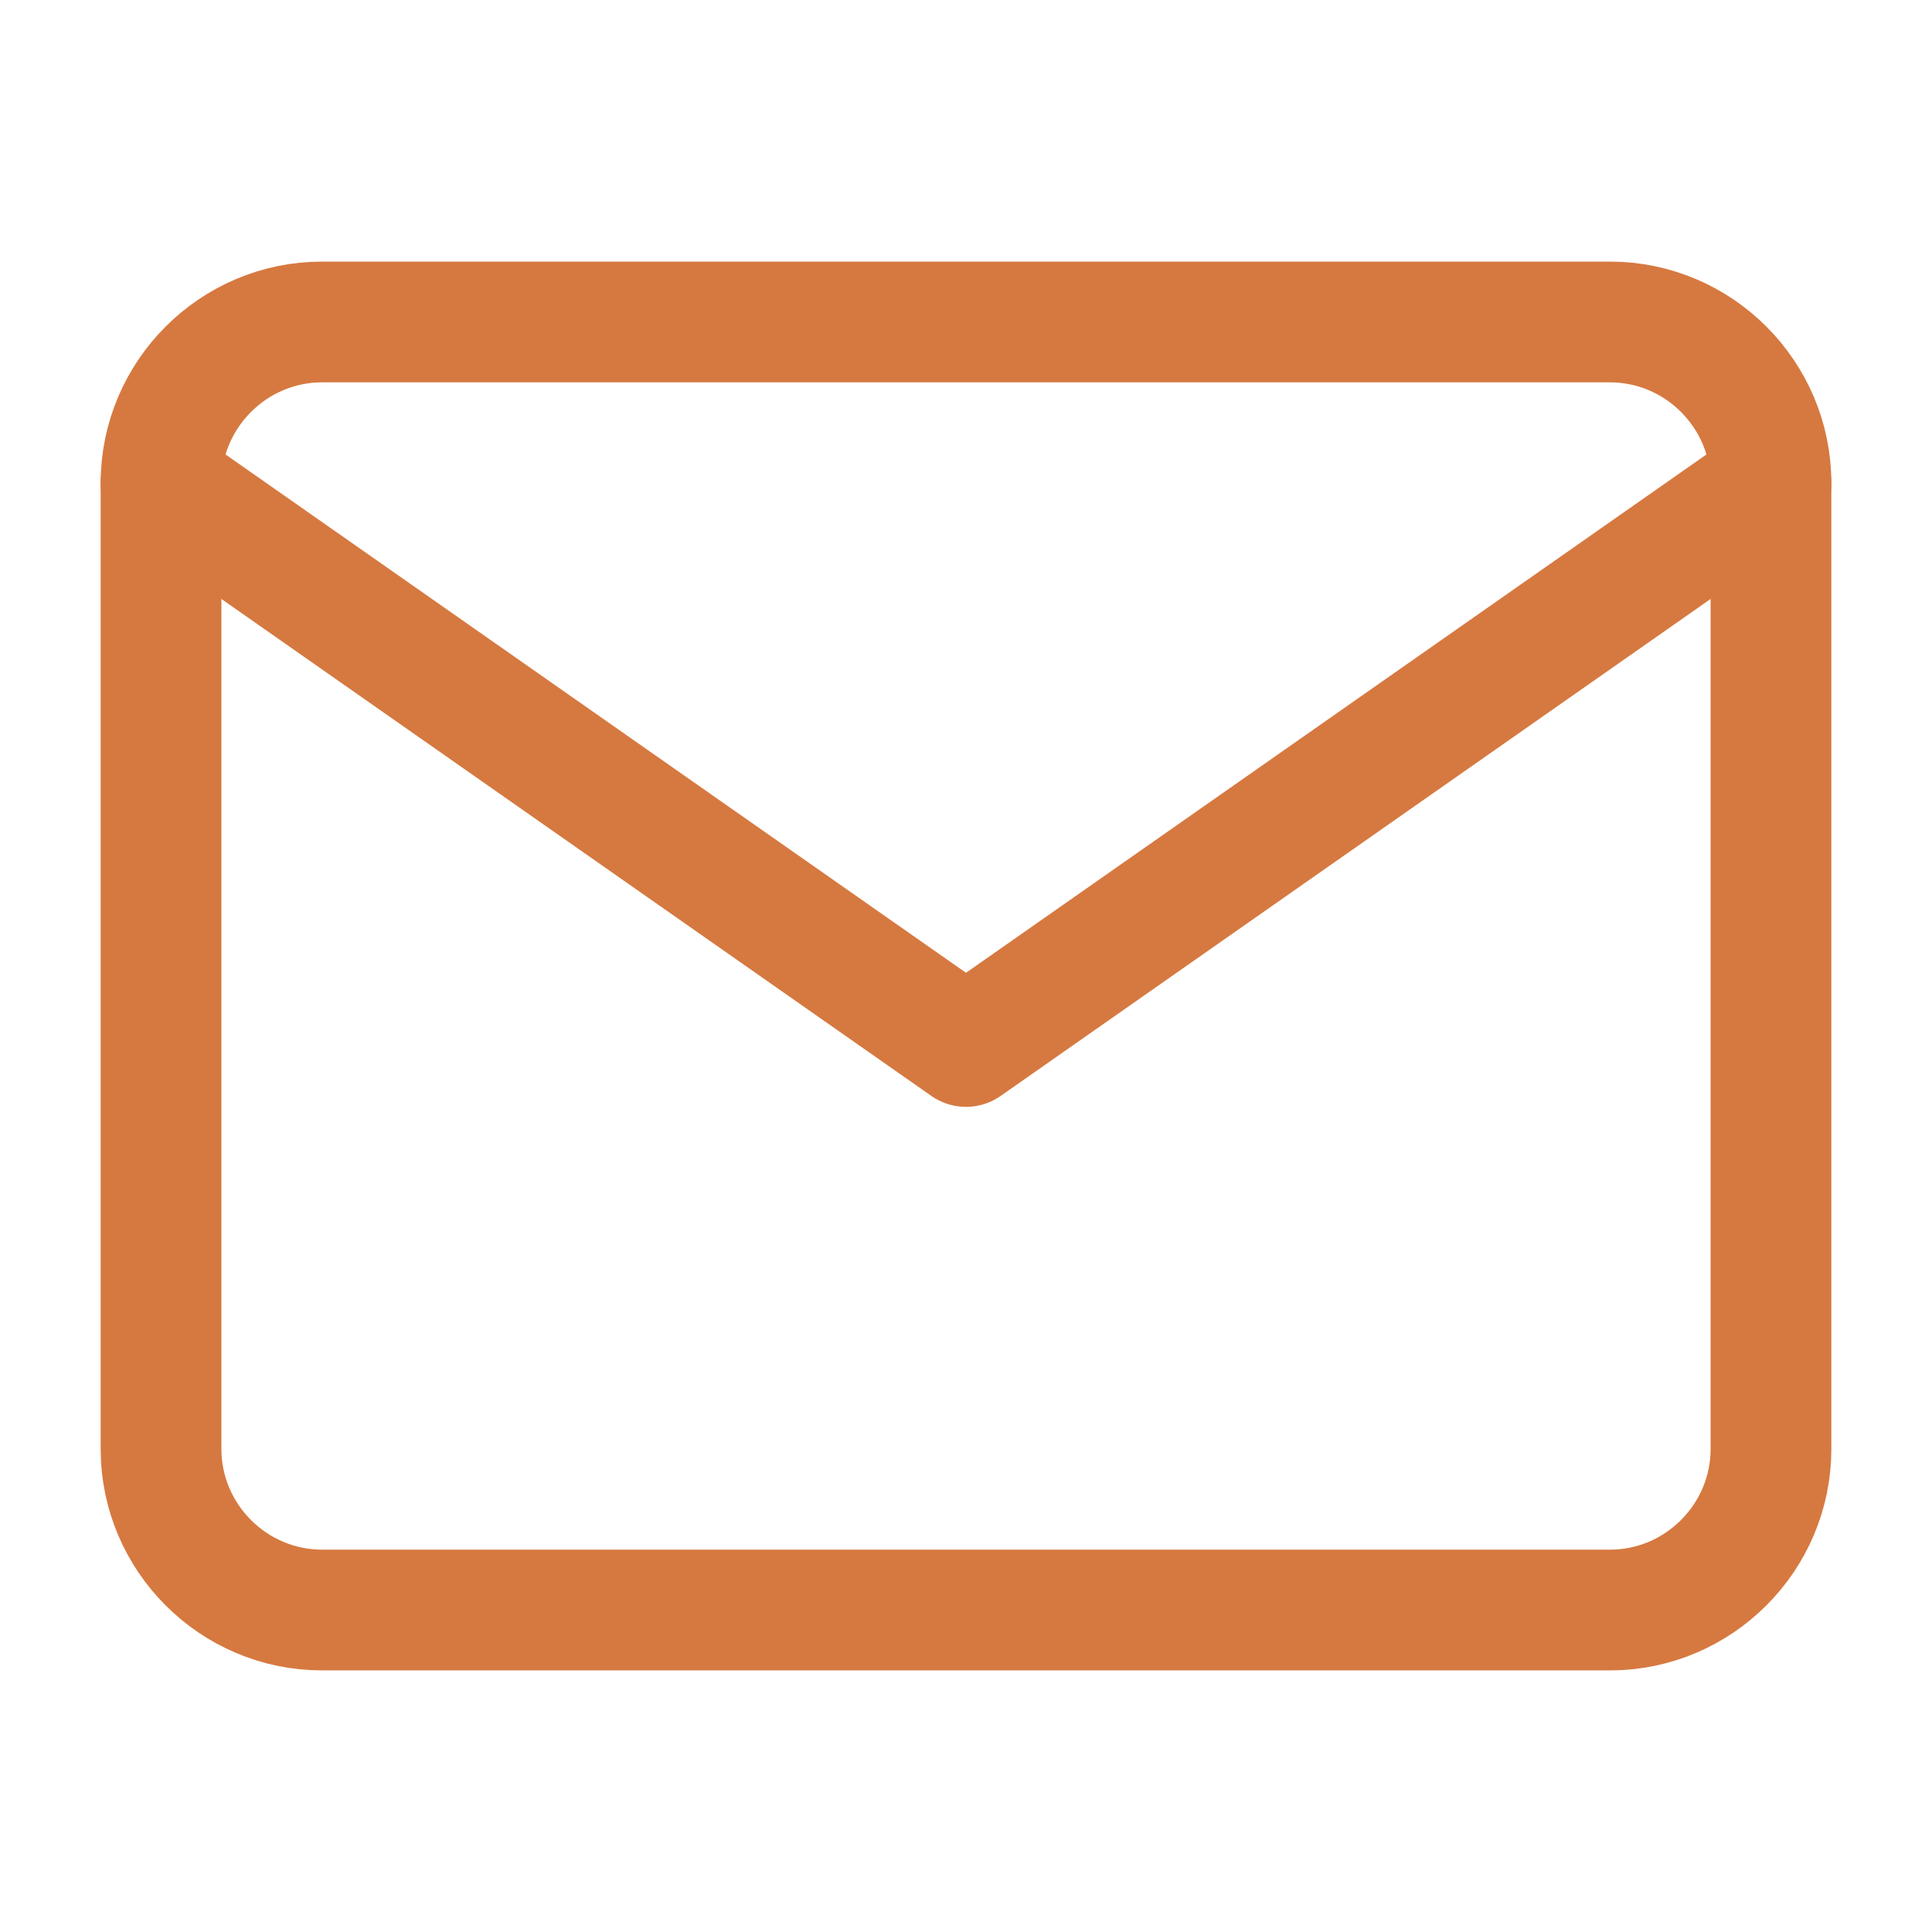
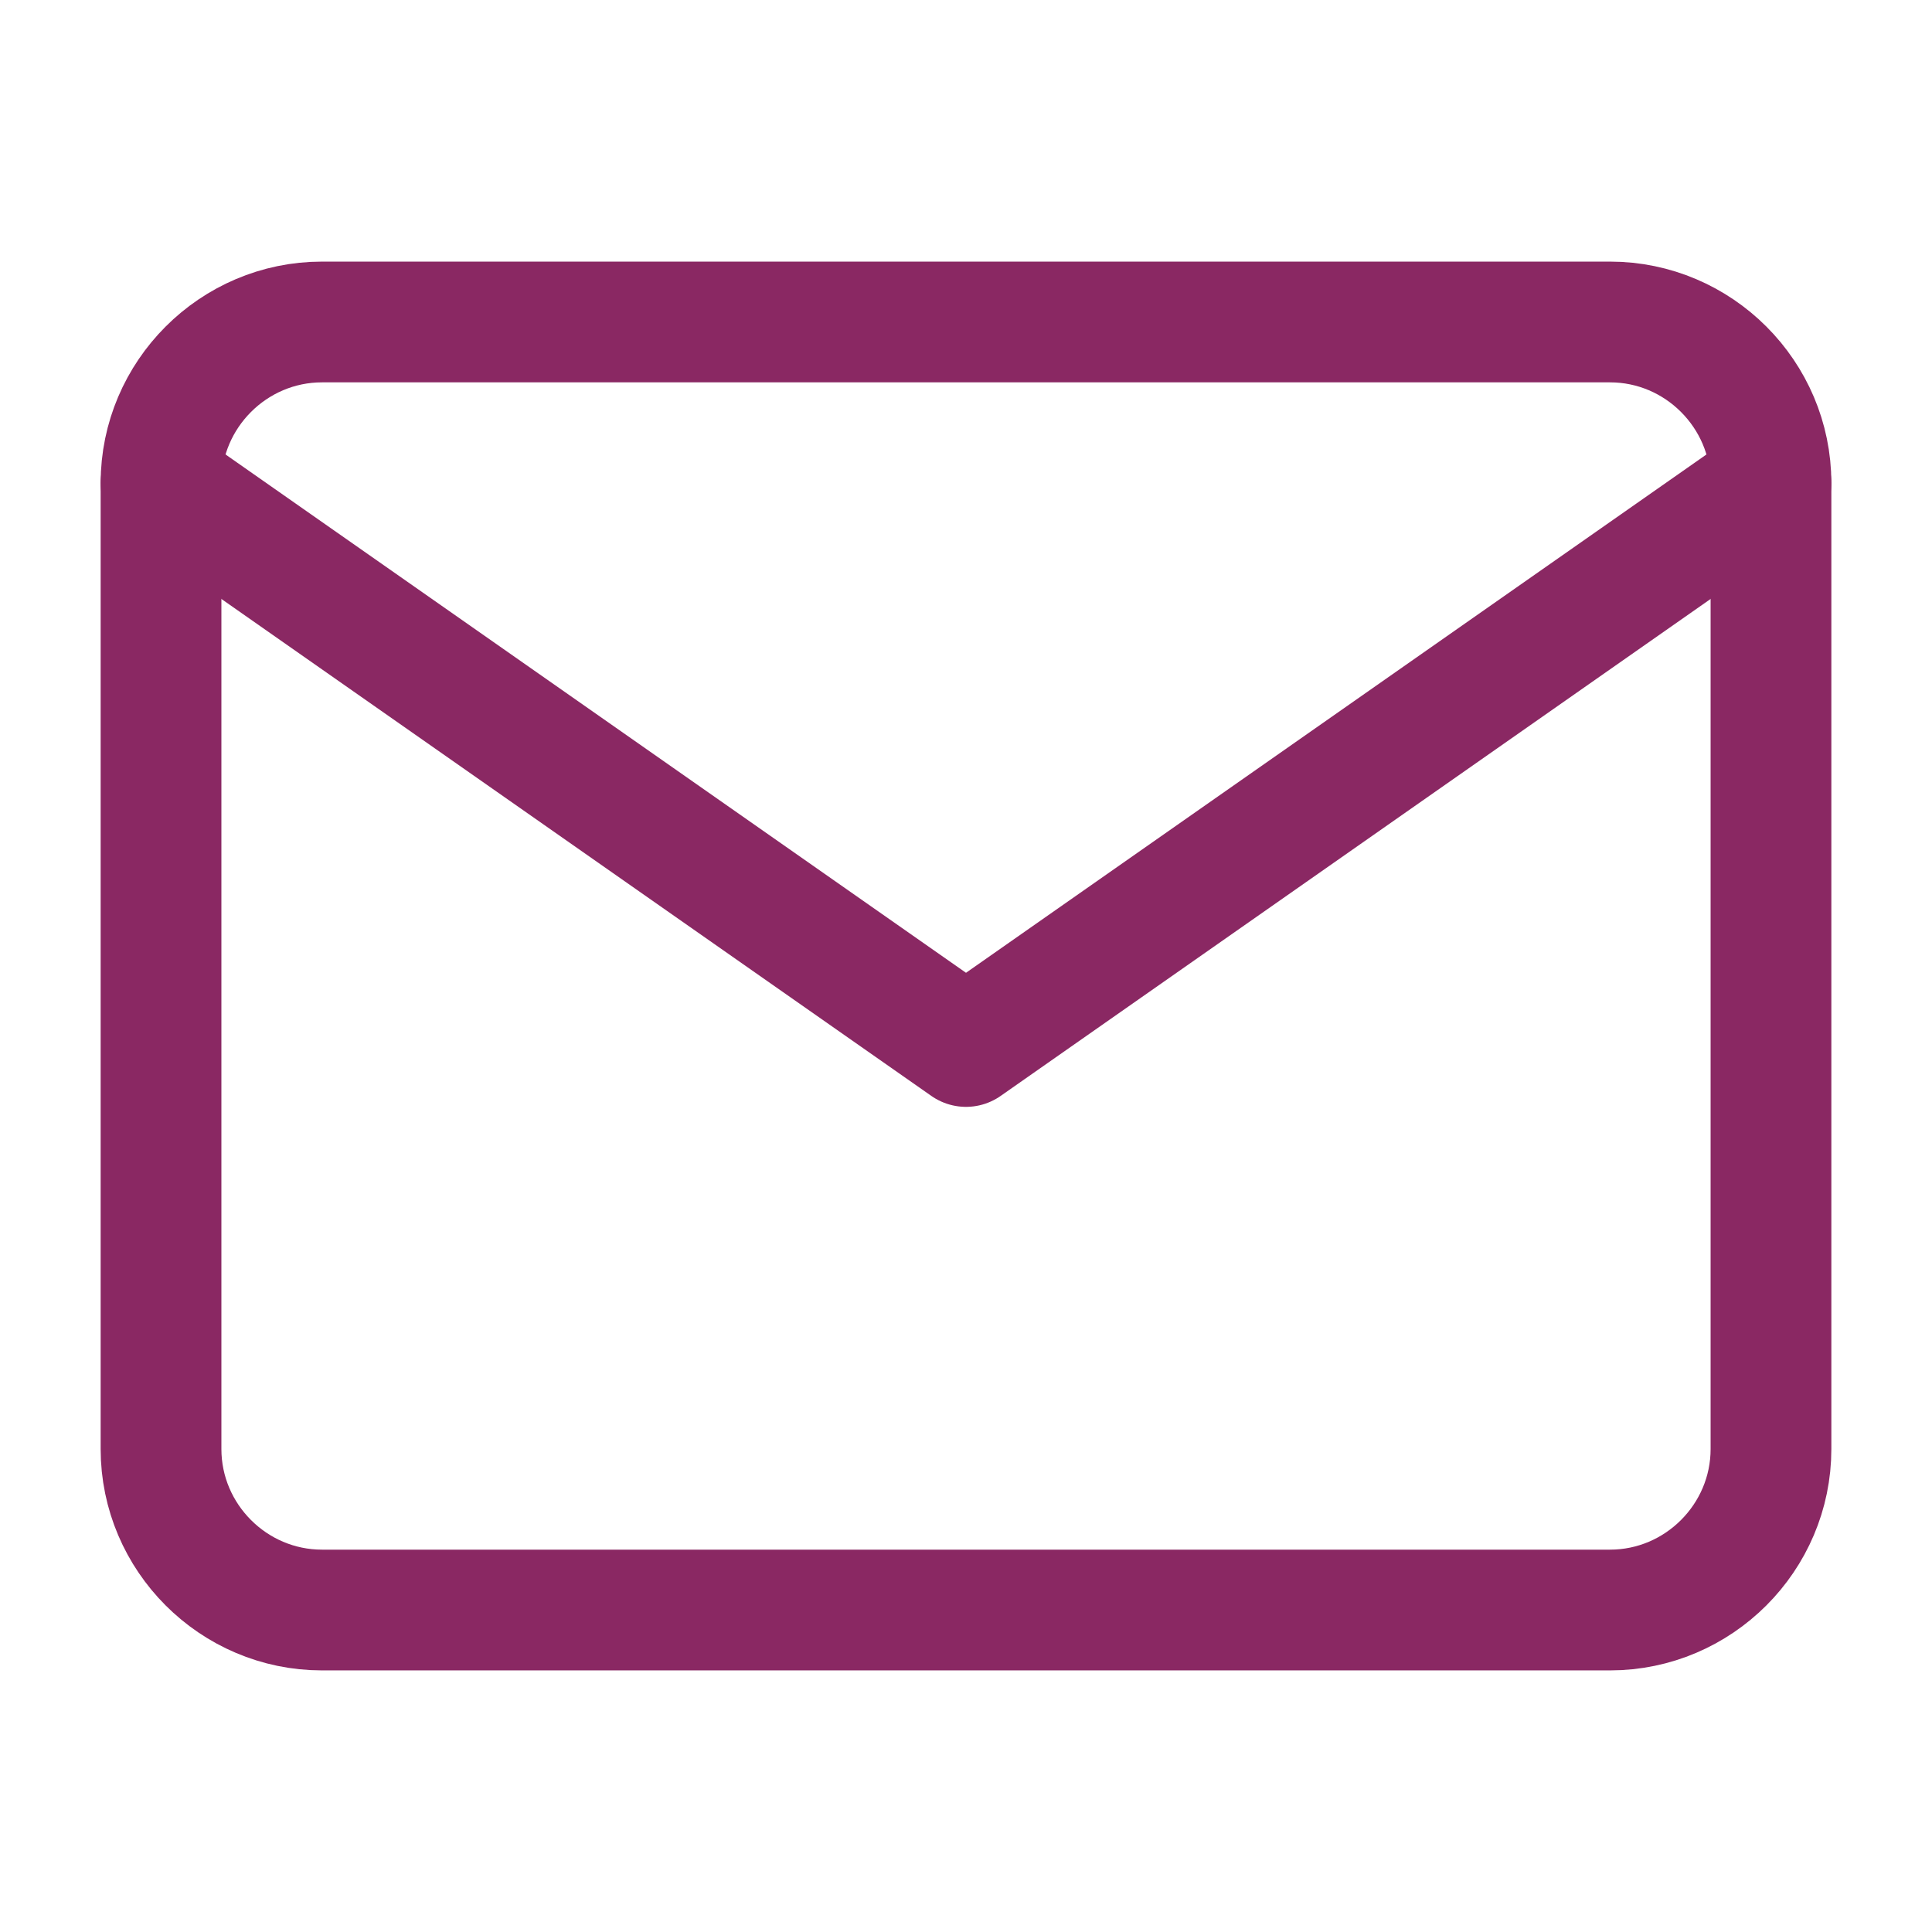
<svg xmlns="http://www.w3.org/2000/svg" width="32" height="32" viewBox="0 0 32 32" fill="none">
-   <path d="M5.333 5.333H26.667C28.133 5.333 29.333 6.533 29.333 8V24C29.333 25.467 28.133 26.667 26.667 26.667H5.333C3.867 26.667 2.667 25.467 2.667 24V8C2.667 6.533 3.867 5.333 5.333 5.333Z" stroke="#D67940" stroke-width="2" stroke-linecap="round" stroke-linejoin="round" />
-   <path d="M29.333 8L16 17.333L2.667 8" stroke="#D67940" stroke-width="2" stroke-linecap="round" stroke-linejoin="round" />
+   <path d="M5.333 5.333H26.667C28.133 5.333 29.333 6.533 29.333 8V24C29.333 25.467 28.133 26.667 26.667 26.667H5.333C3.867 26.667 2.667 25.467 2.667 24V8C2.667 6.533 3.867 5.333 5.333 5.333Z" stroke="#8a2863" stroke-width="2" stroke-linecap="round" stroke-linejoin="round" />
+   <path d="M29.333 8L16 17.333L2.667 8" stroke="#8a2863" stroke-width="2" stroke-linecap="round" stroke-linejoin="round" />
</svg>
